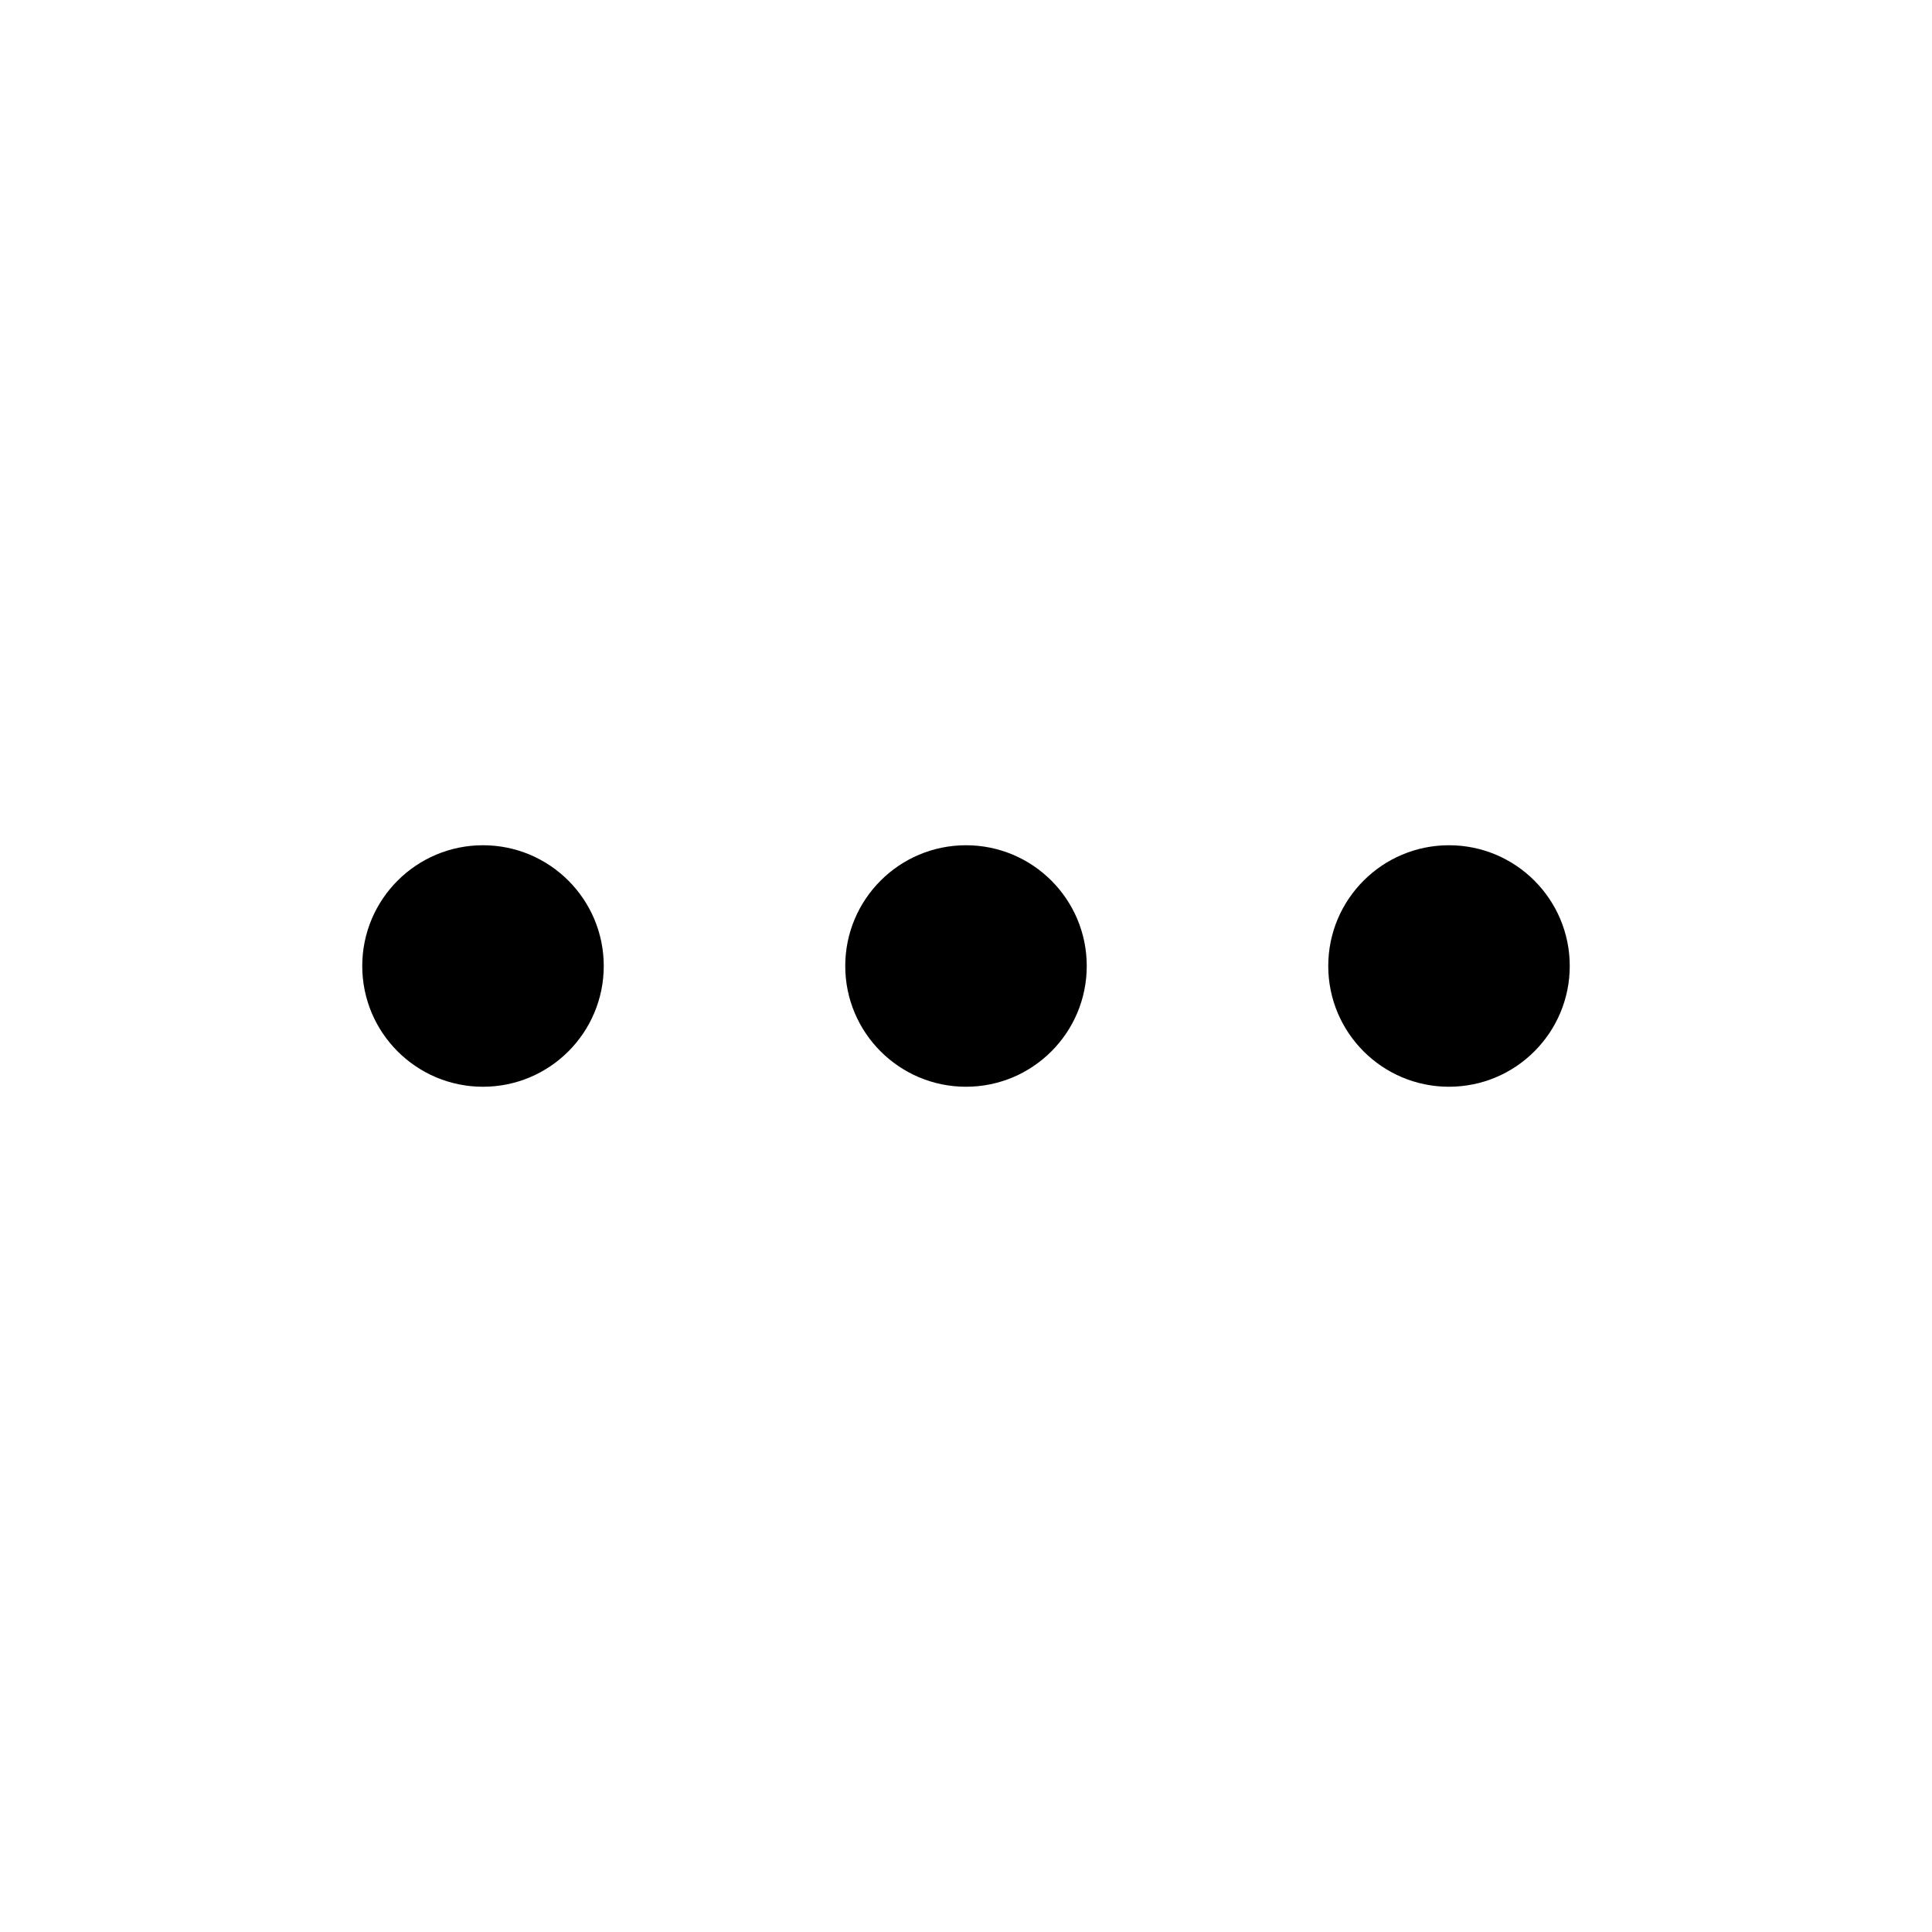
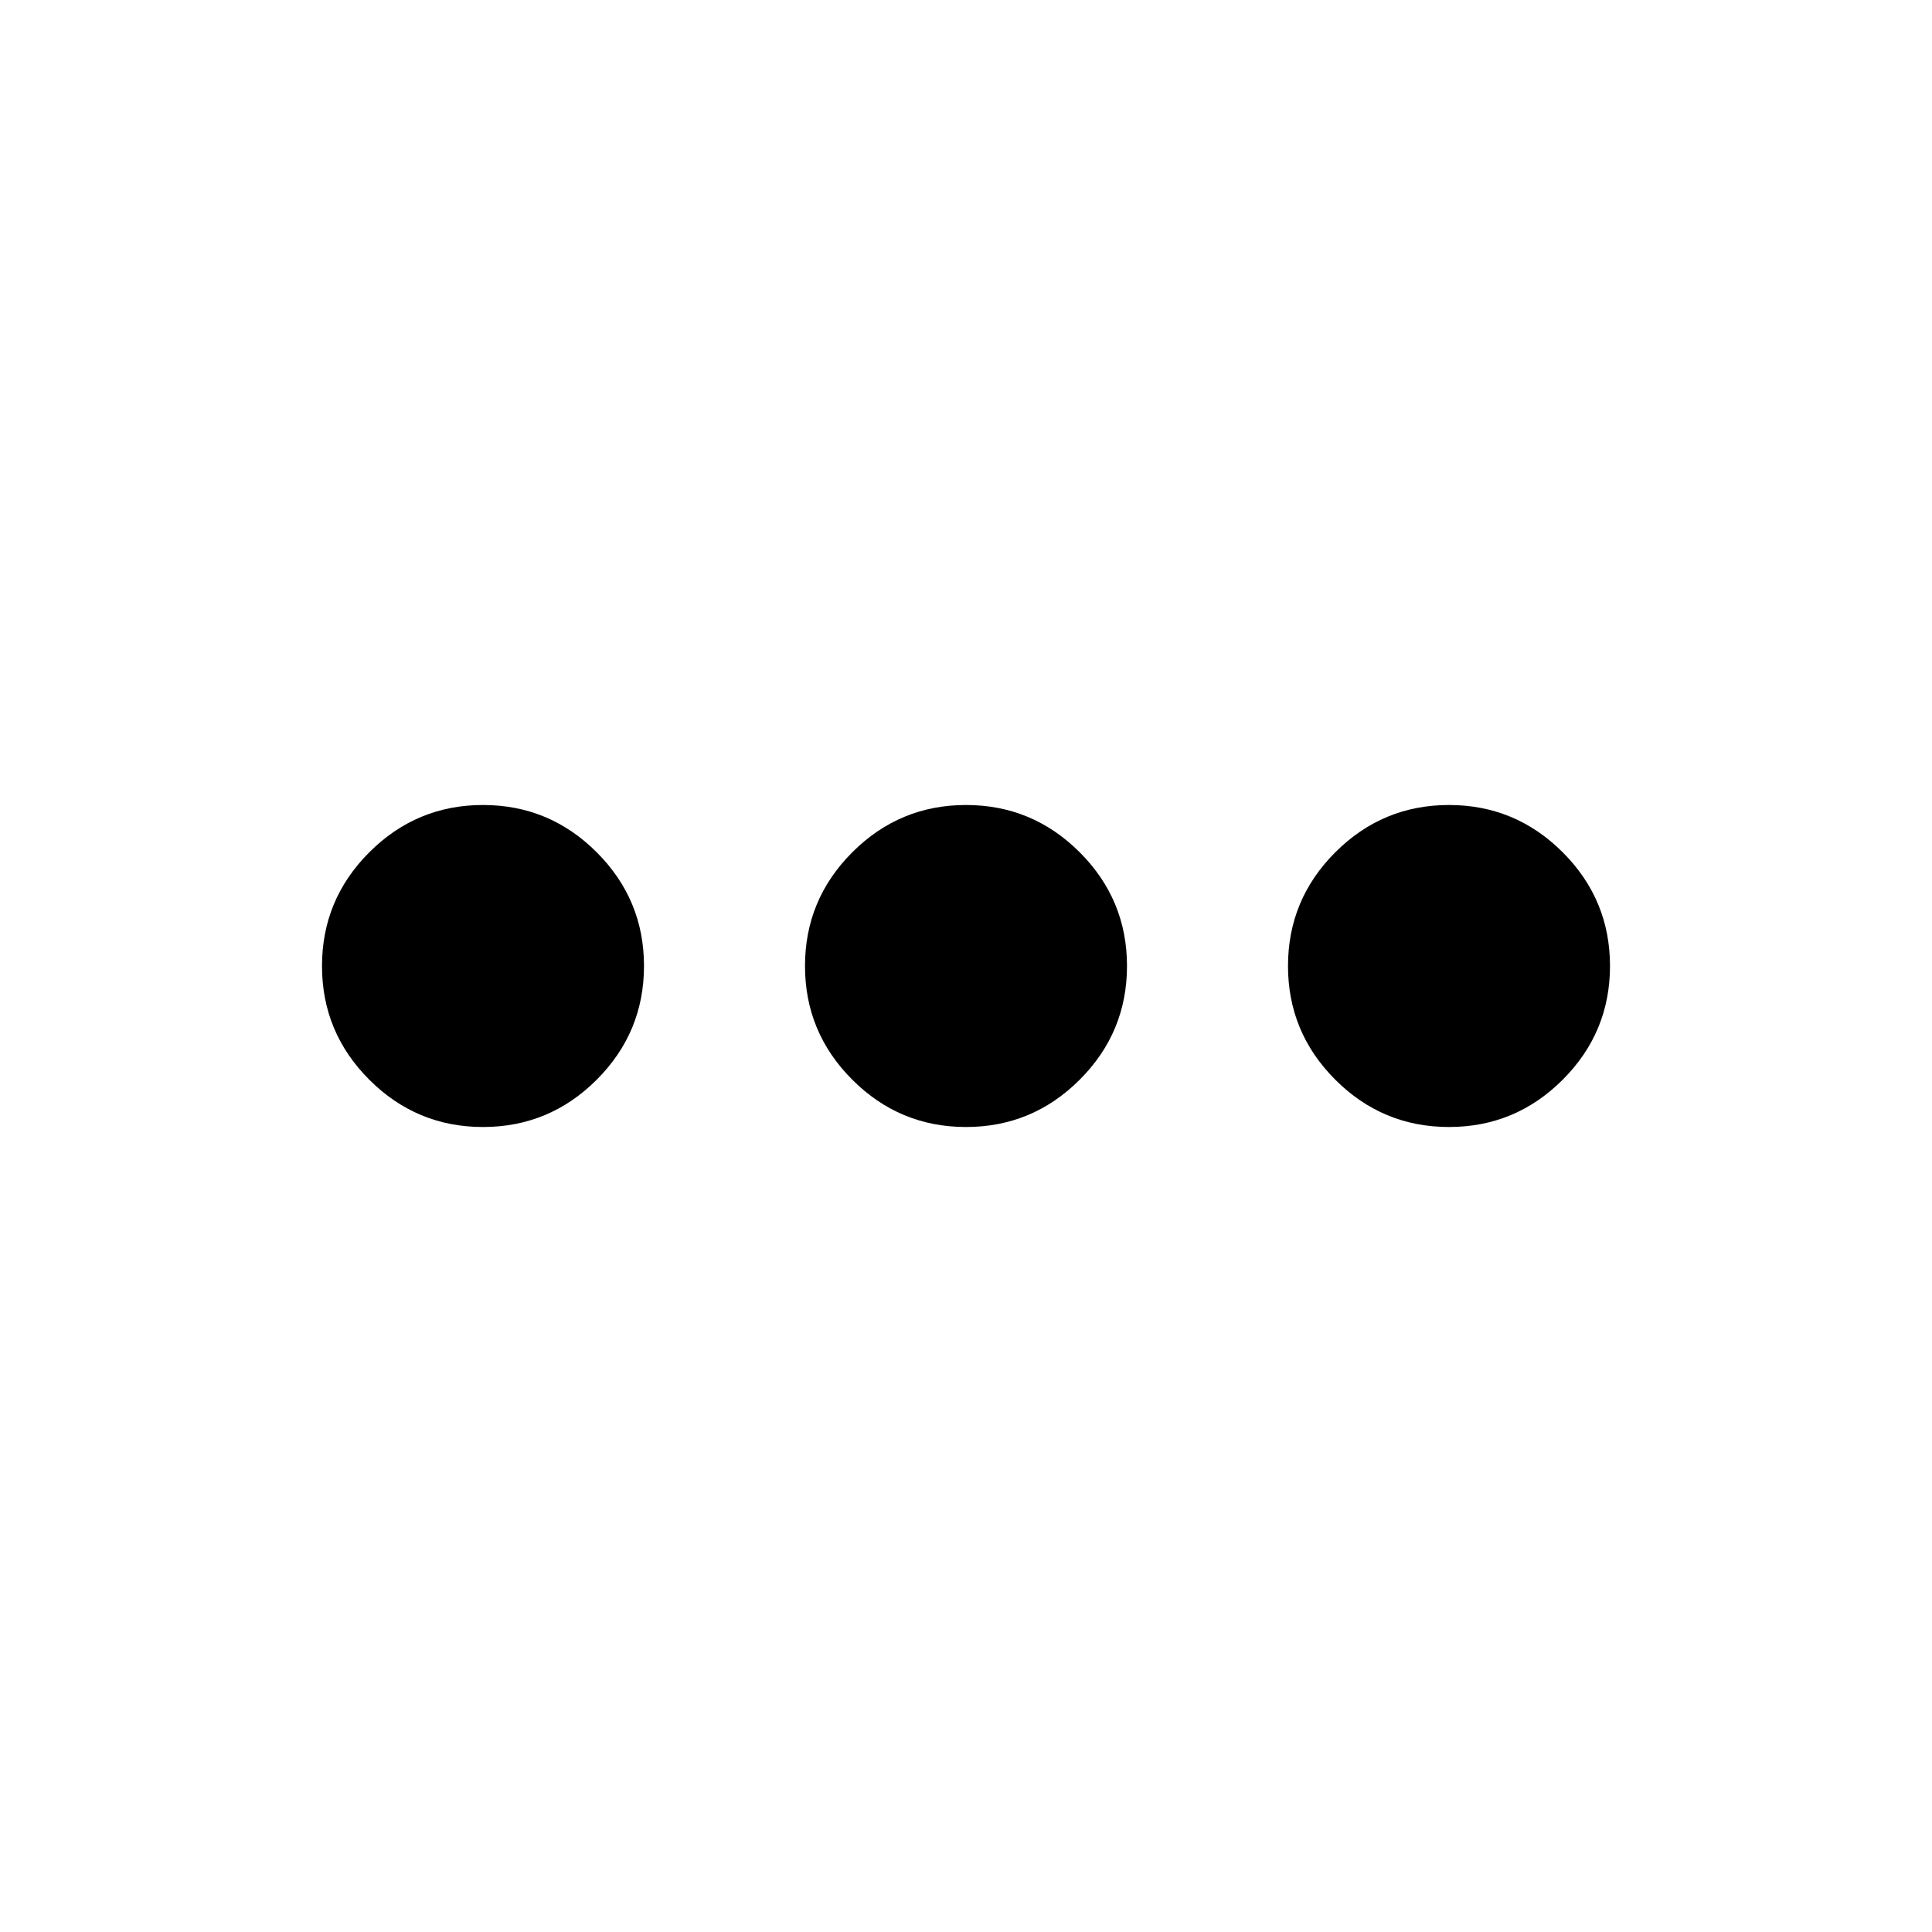
- <svg xmlns="http://www.w3.org/2000/svg" version="1.1" width="48" height="48" viewBox="0 0 48 48">
-   <circle style="fill:#000000;stroke:none" cx="12" cy="24" r="3" />
-   <circle style="fill:#000000;stroke:none" cx="24" cy="24" r="3" />
-   <circle style="fill:#000000;stroke:none" cx="36" cy="24" r="3" />
+ <svg xmlns="http://www.w3.org/2000/svg" height="24" width="24" viewBox="0 -960 960 960">
+   <path fill="#000000" d="M240-400q-33 0-56.5-23.5T160-480q0-33 23.5-56.5T240-560q33 0 56.5 23.5T320-480q0 33-23.5 56.5T240-400Zm240 0q-33 0-56.5-23.5T400-480q0-33 23.5-56.5T480-560q33 0 56.5 23.5T560-480q0 33-23.5 56.5T480-400Zm240 0q-33 0-56.5-23.5T640-480q0-33 23.5-56.5T720-560q33 0 56.5 23.5T800-480q0 33-23.5 56.5T720-400Z" />
</svg>
